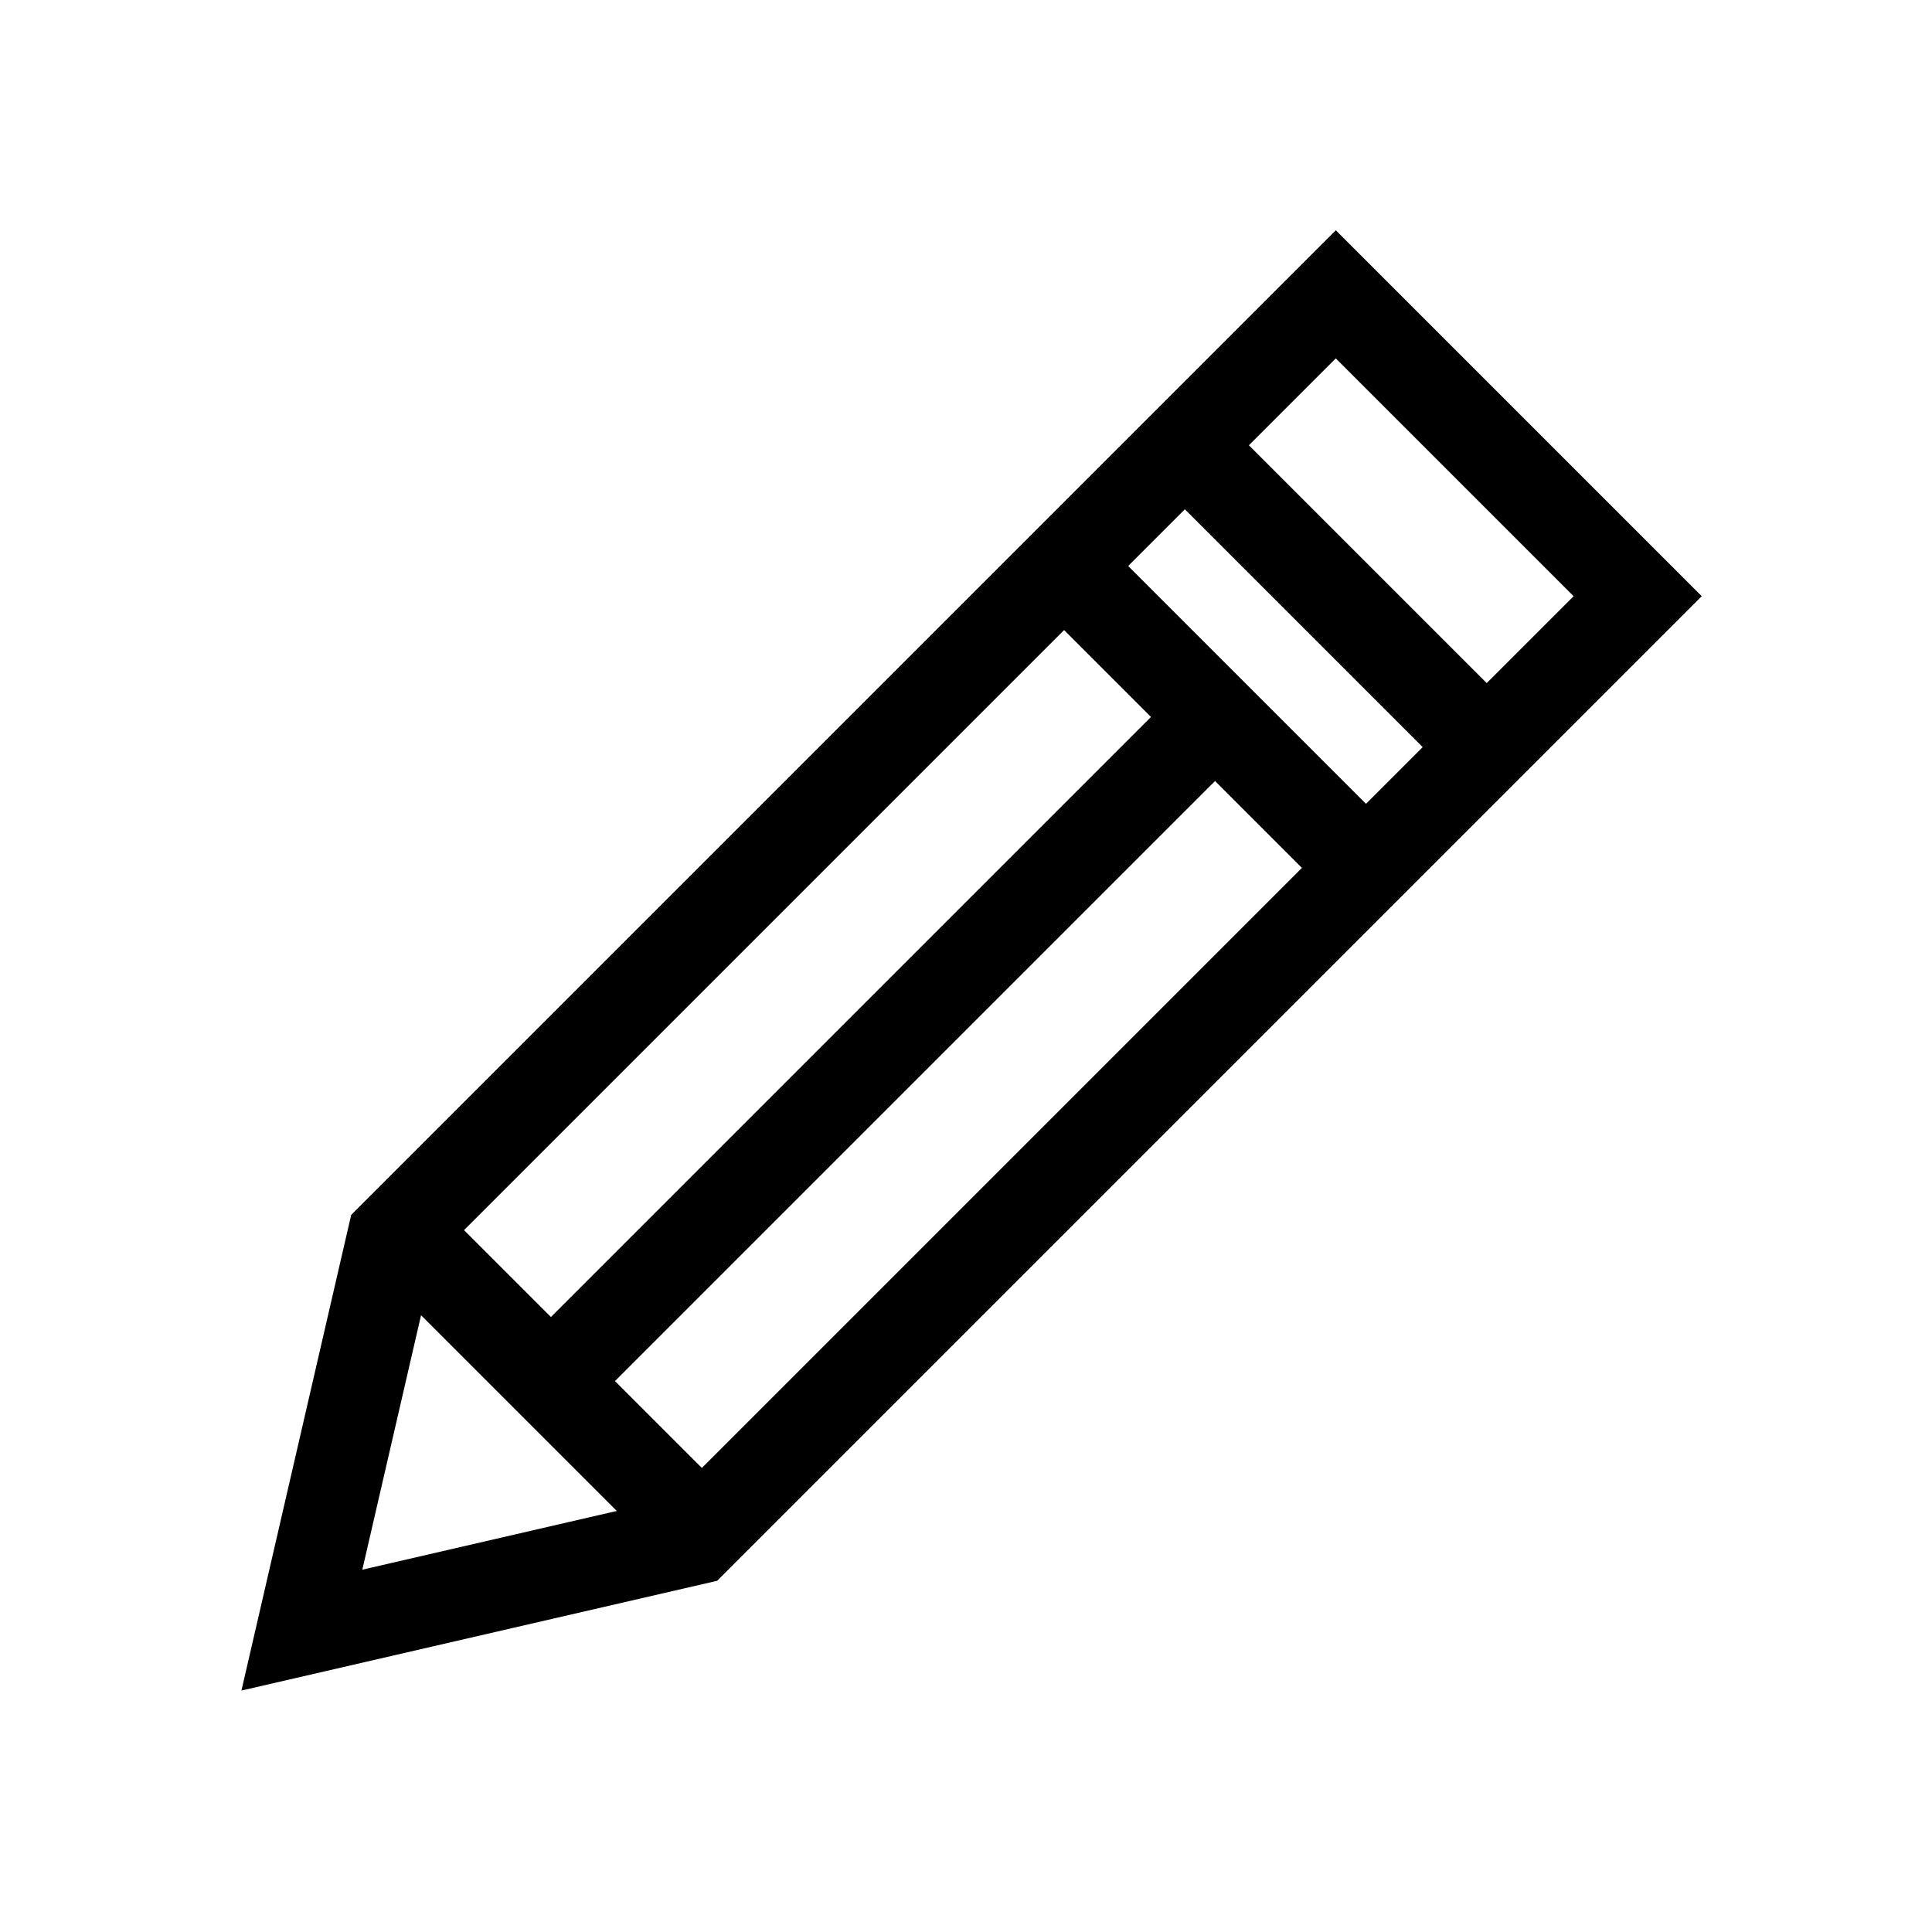
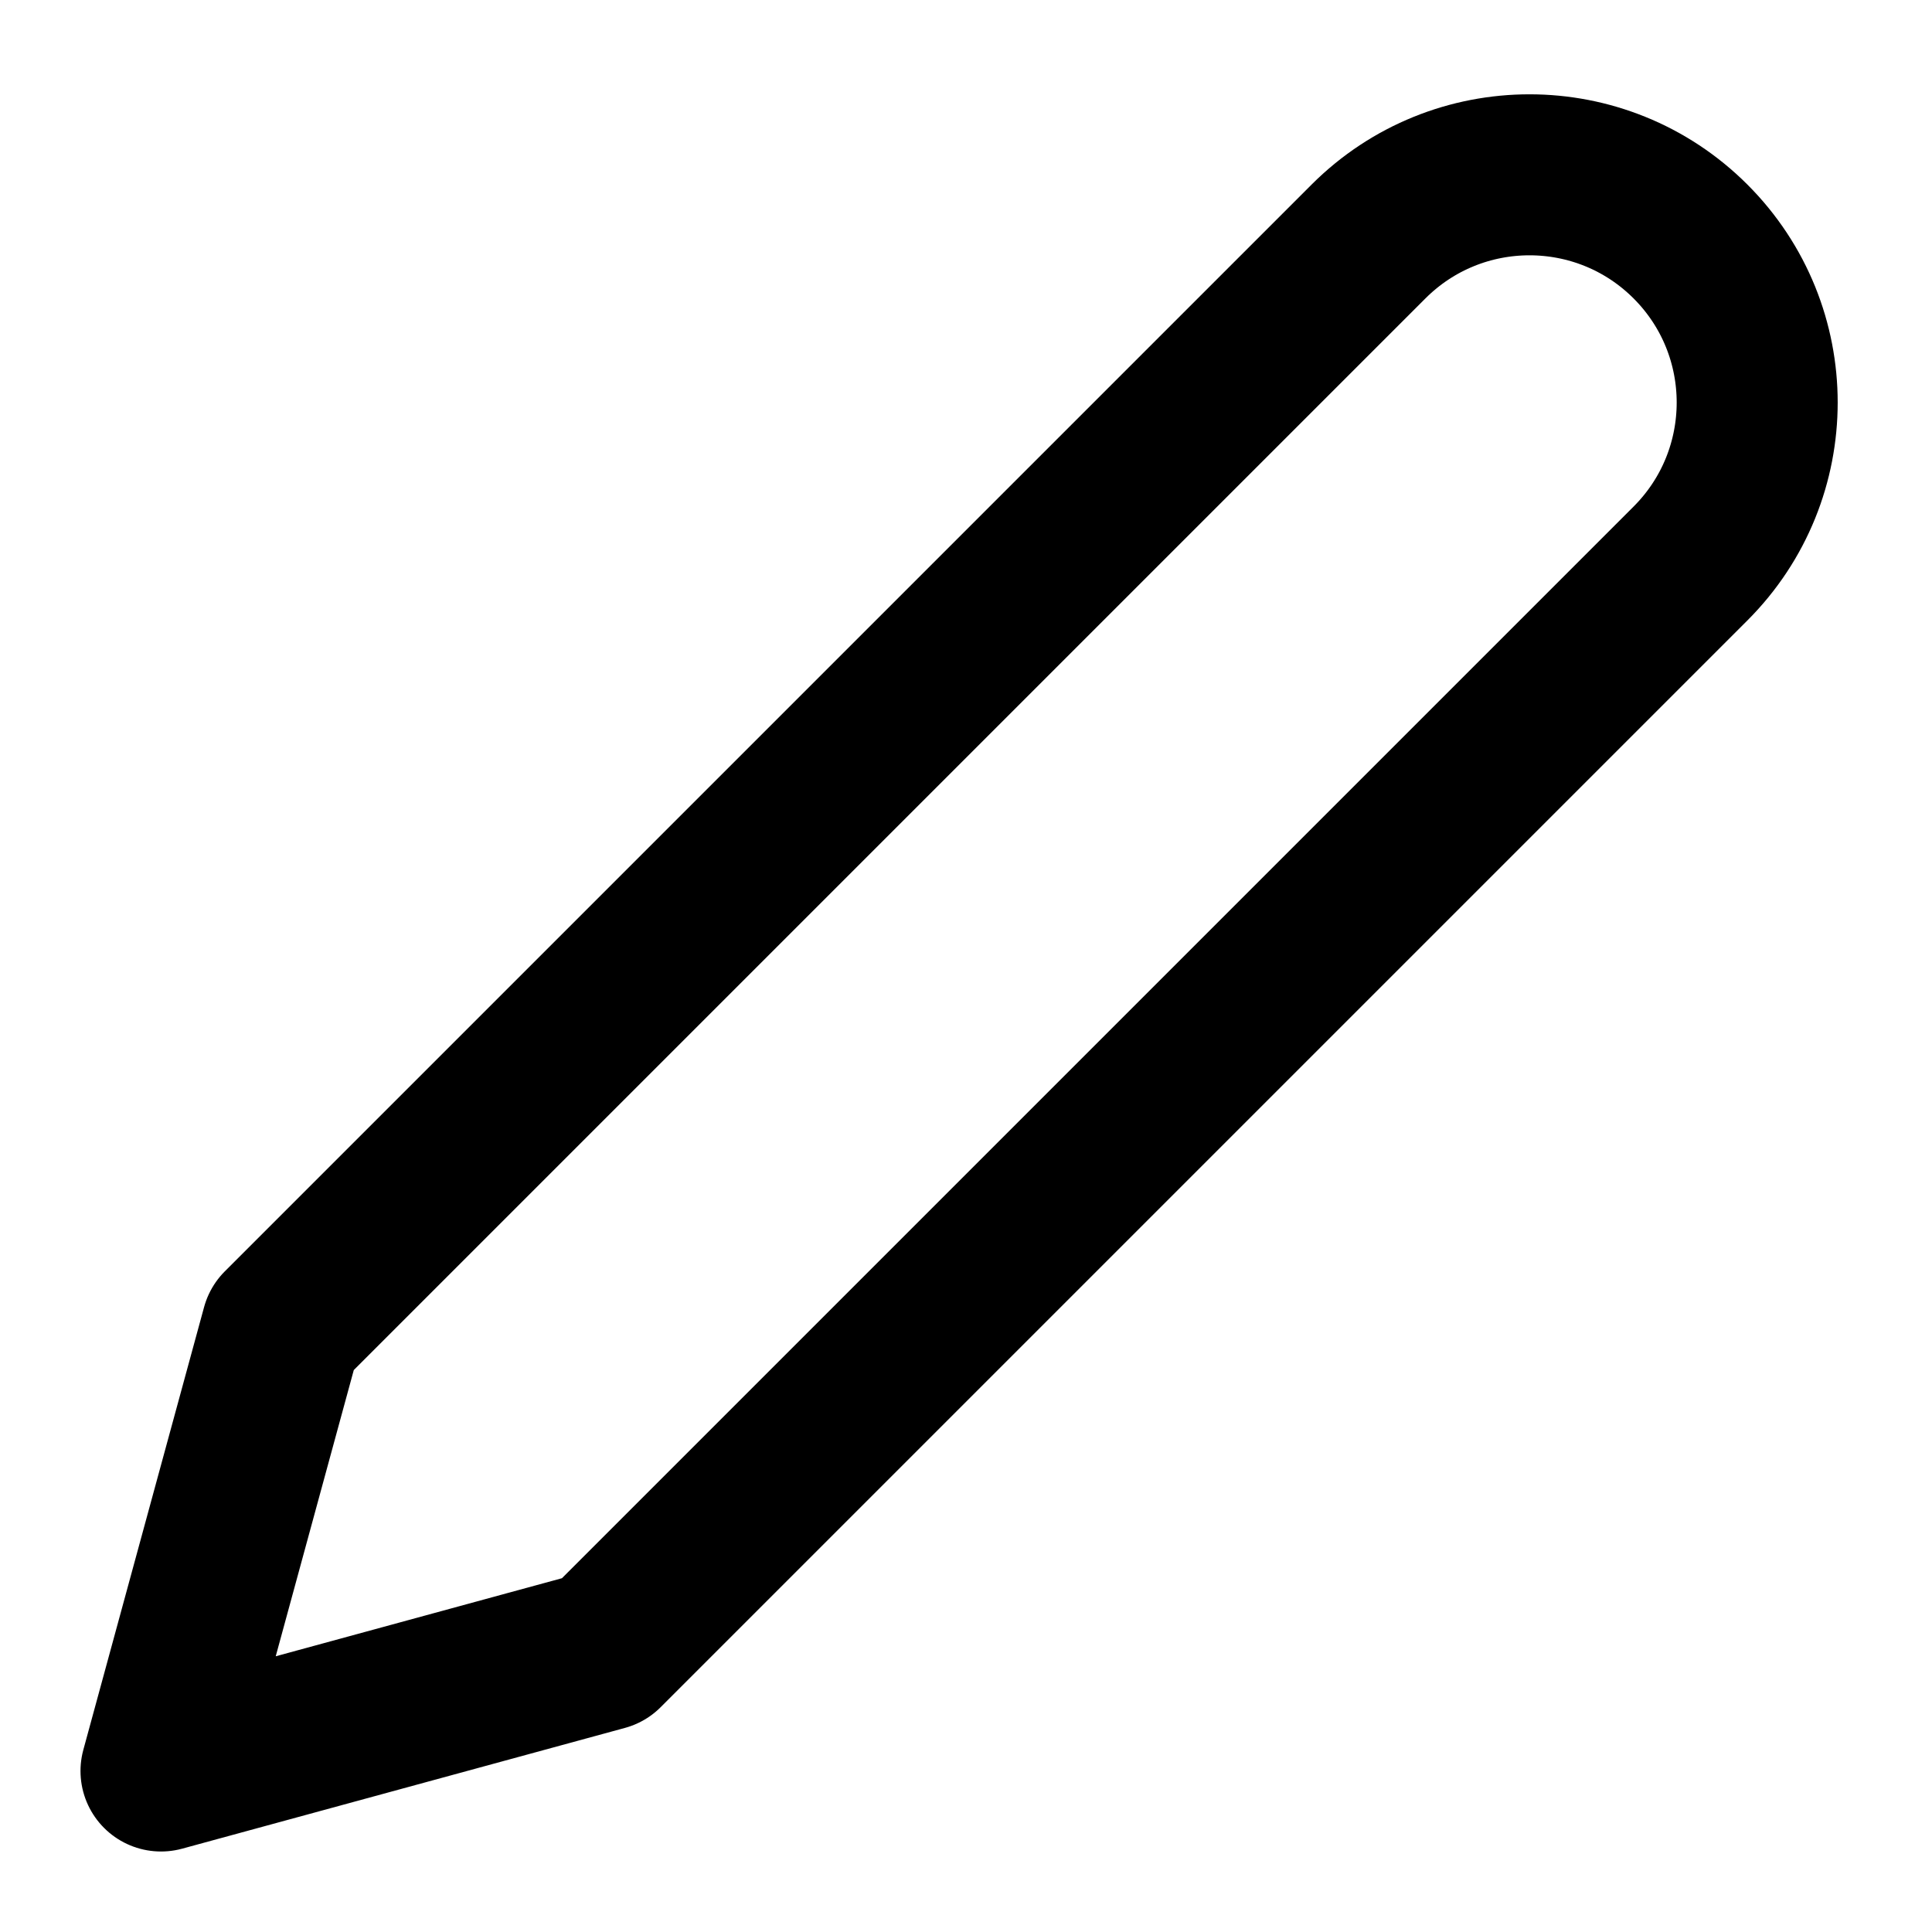
- <svg xmlns="http://www.w3.org/2000/svg" class="svg-icon" style="width: 1em; height: 1em;vertical-align: middle;fill: currentColor;overflow: hidden;" viewBox="0 0 1024 1024" version="1.1">
-   <path d="M708 122.048L186.144 643.904l-58.176 252.128 252.128-58.176L901.952 316l-193.952-193.952z m126.048 193.952l-46.048 46.048-126.048-126.048 46.048-46.048 126.048 126.048z m-508.096 416l318.048-318.048 46.048 46.048-318.048 318.048-46.048-46.048z m-80-80l318.048-318.048 46.048 46.048-318.048 318.048-46.048-46.048z m352-352l30.048-30.048 126.048 126.048-30.048 30.048-126.048-126.048zM223.168 697.088l103.744 103.744-134.88 31.136 31.136-134.88z" />
+ <svg xmlns="http://www.w3.org/2000/svg" width="20" height="20" viewBox="0 0 24 24" fill="none" stroke="black" stroke-width="2" stroke-linecap="round" stroke-linejoin="round" class="feather feather-edit-2">
+   <path d="M17 3a2.828 2.828 0 1 1 4 4L7.5 20.5 2 22l1.5-5.5L17 3z" />
</svg>
